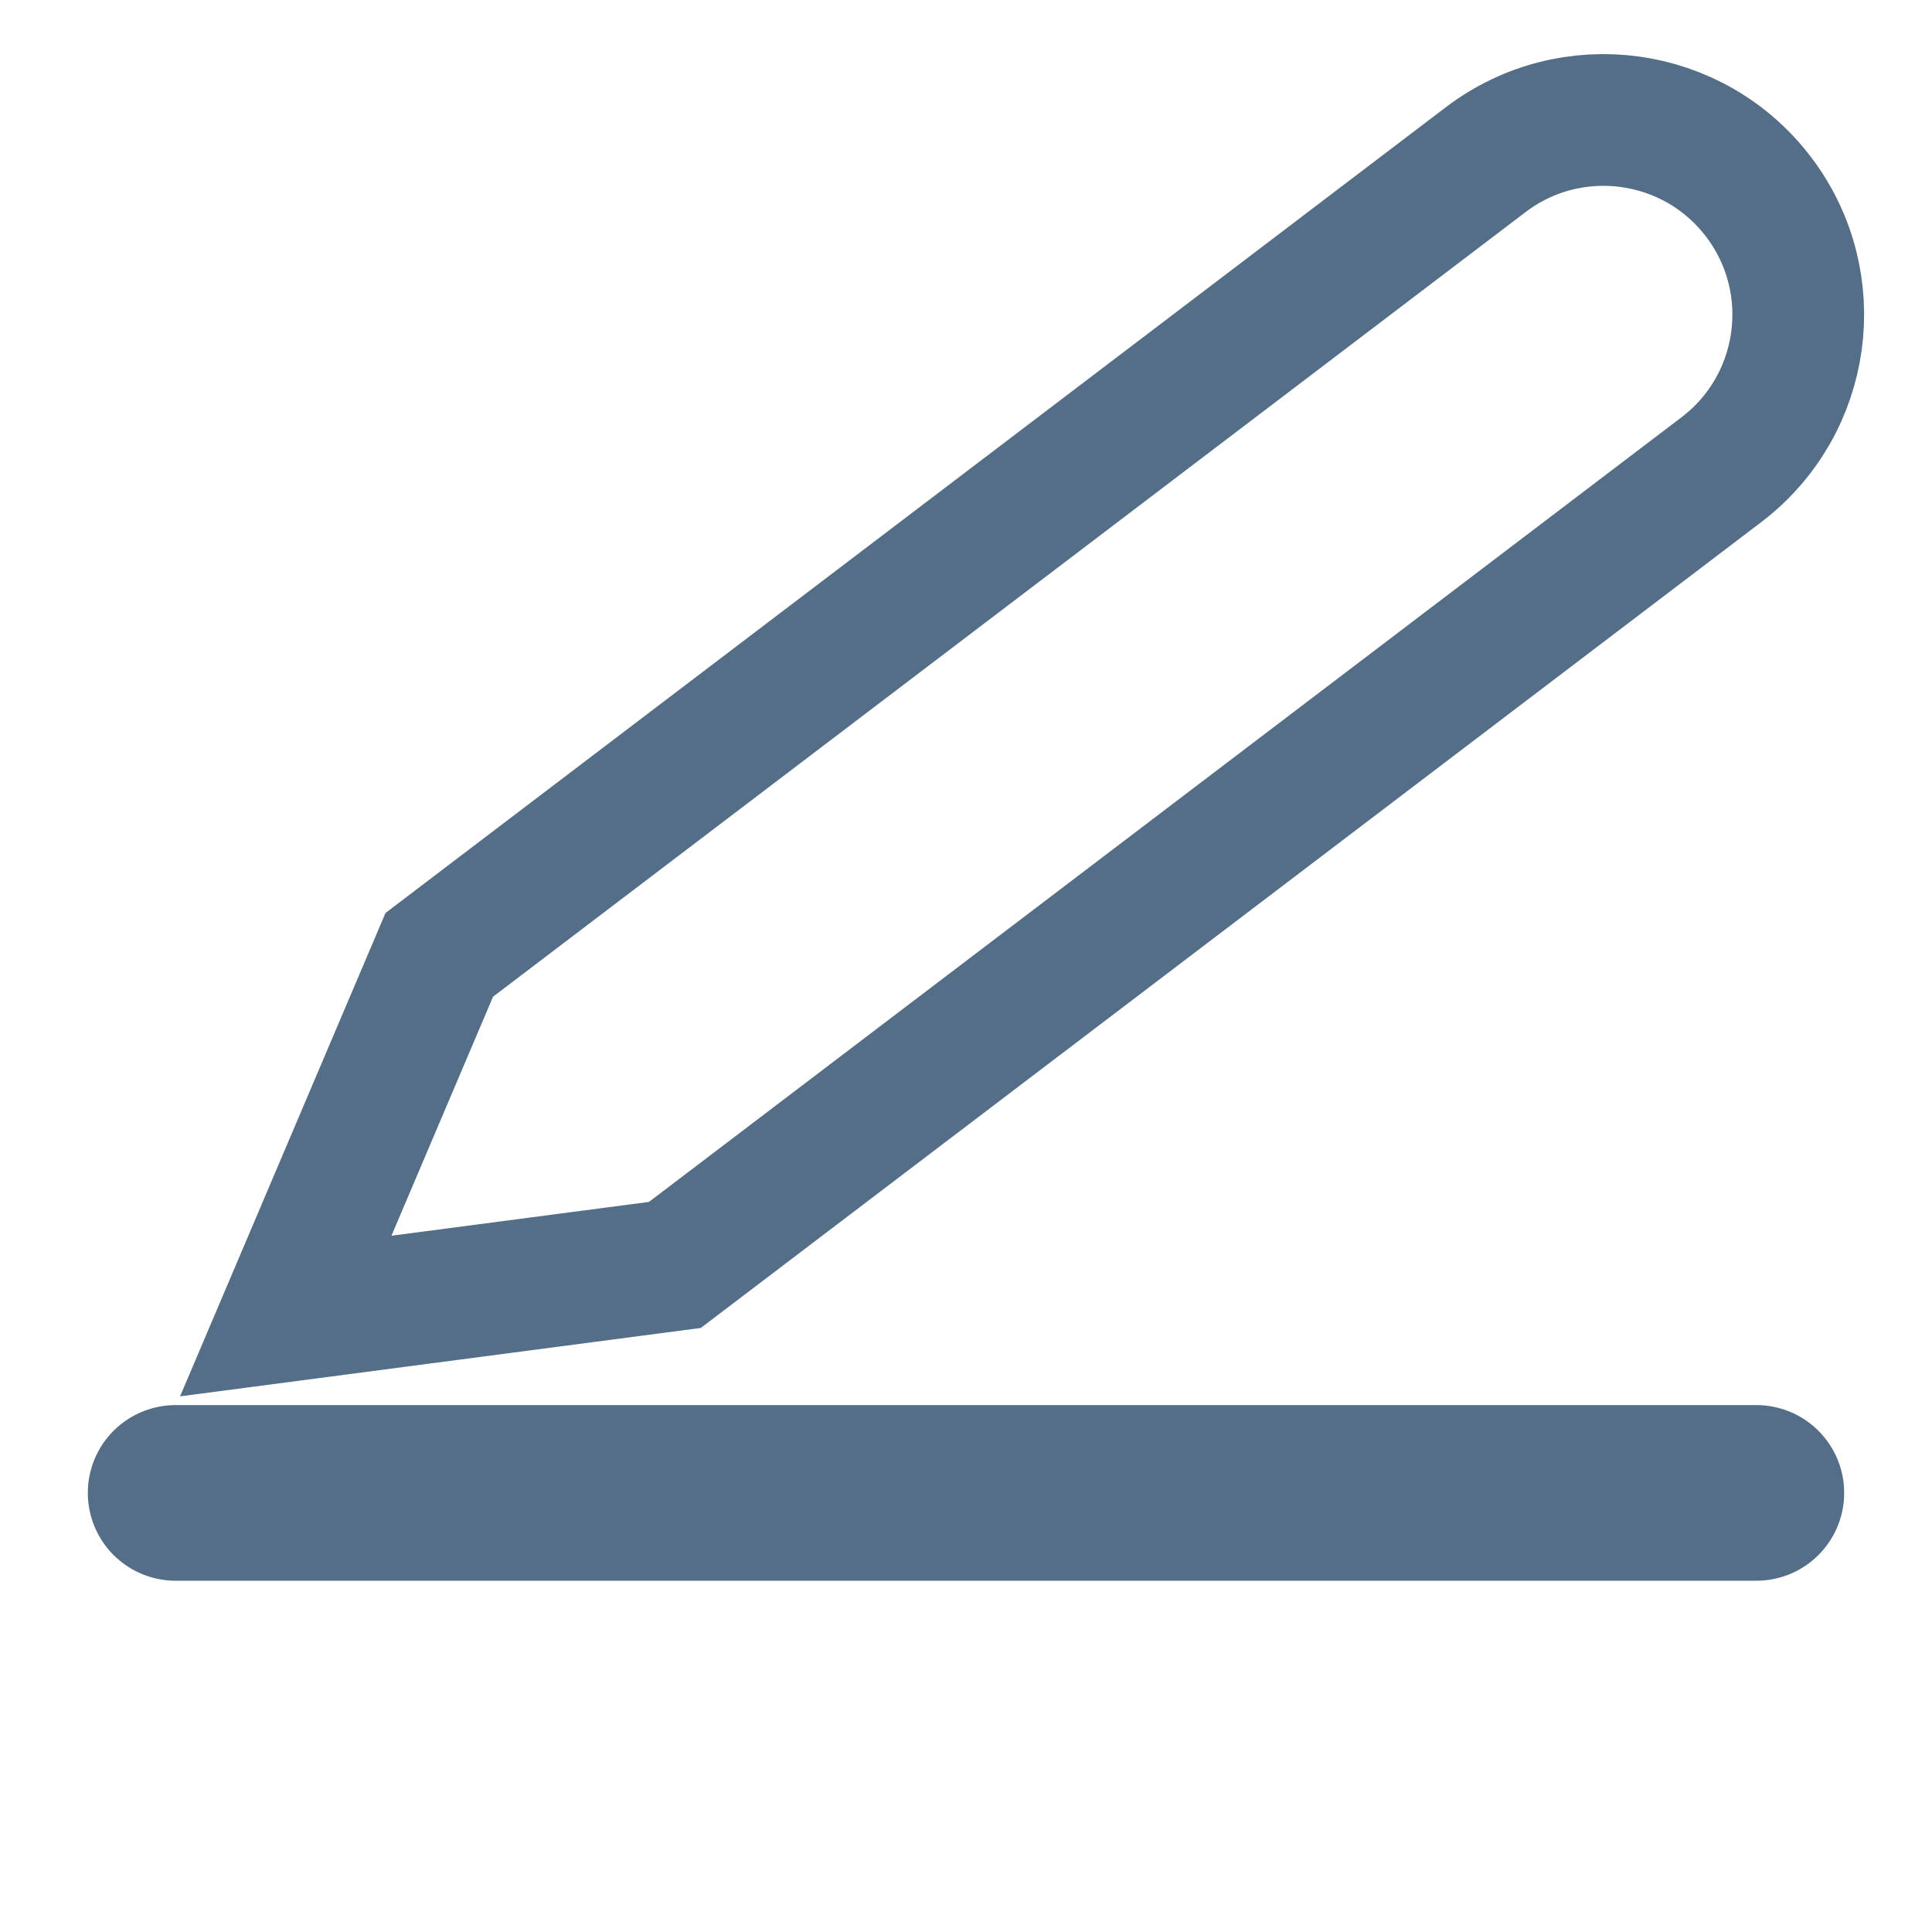
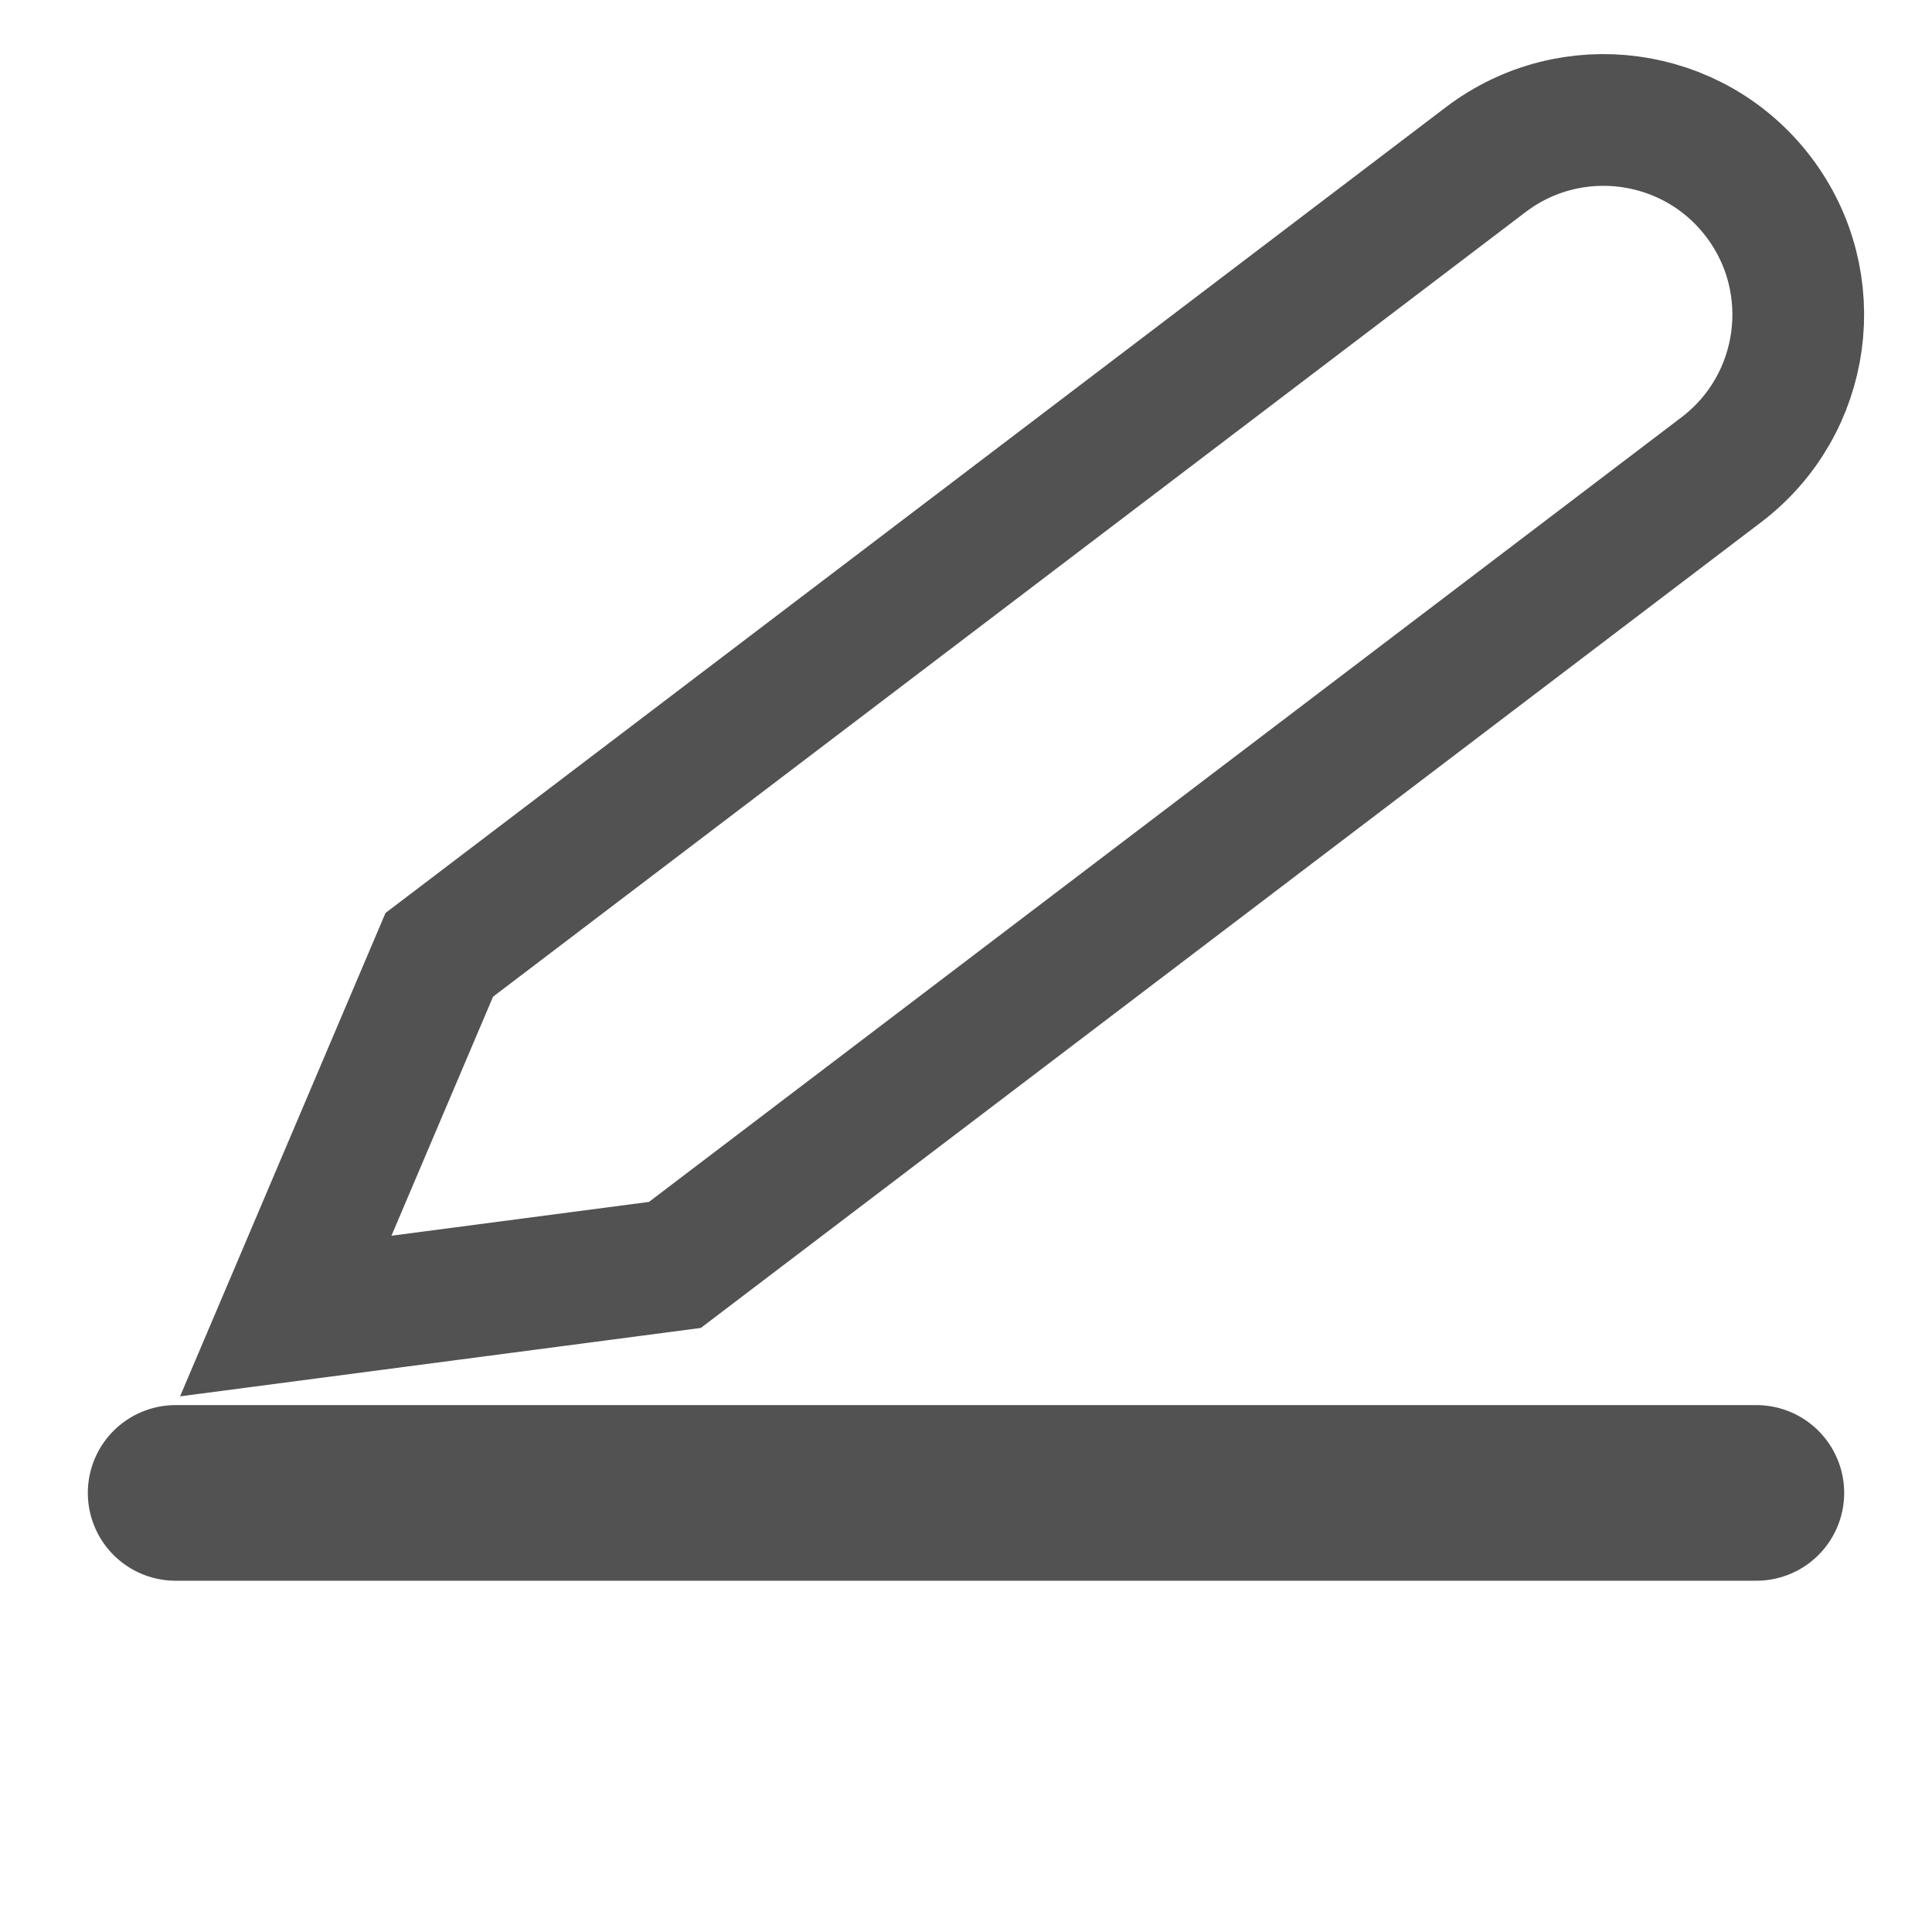
<svg xmlns="http://www.w3.org/2000/svg" height="22" width="22" version="1.1" id="svg1">
  <defs id="defs1" />
-   <path style="fill:none;stroke:#556e87;stroke-width:2;stroke-linecap:round;stroke-linejoin:round;stroke-opacity:1" d="M 2,17 H 20" id="path1" />
-   <path d="m 16.918,1.818 a 2.217,2.217 0 1 1 2.683,3.531 L 7.685,14.404 3.254,14.986 5.002,10.873 Z" style="fill:none;stroke:#556e87;stroke-width:1.5;stroke-dasharray:none;stroke-opacity:1" id="path1-5" />
+   <path style="fill:none;stroke:#525252;stroke-width:2;stroke-linecap:round;stroke-linejoin:round;stroke-opacity:1" d="M 2,17 H 20" id="path1" />
+   <path d="m 16.918,1.818 a 2.217,2.217 0 1 1 2.683,3.531 L 7.685,14.404 3.254,14.986 5.002,10.873 Z" style="fill:none;stroke:#525252;stroke-width:1.5;stroke-dasharray:none;stroke-opacity:1" id="path1-5" />
</svg>
